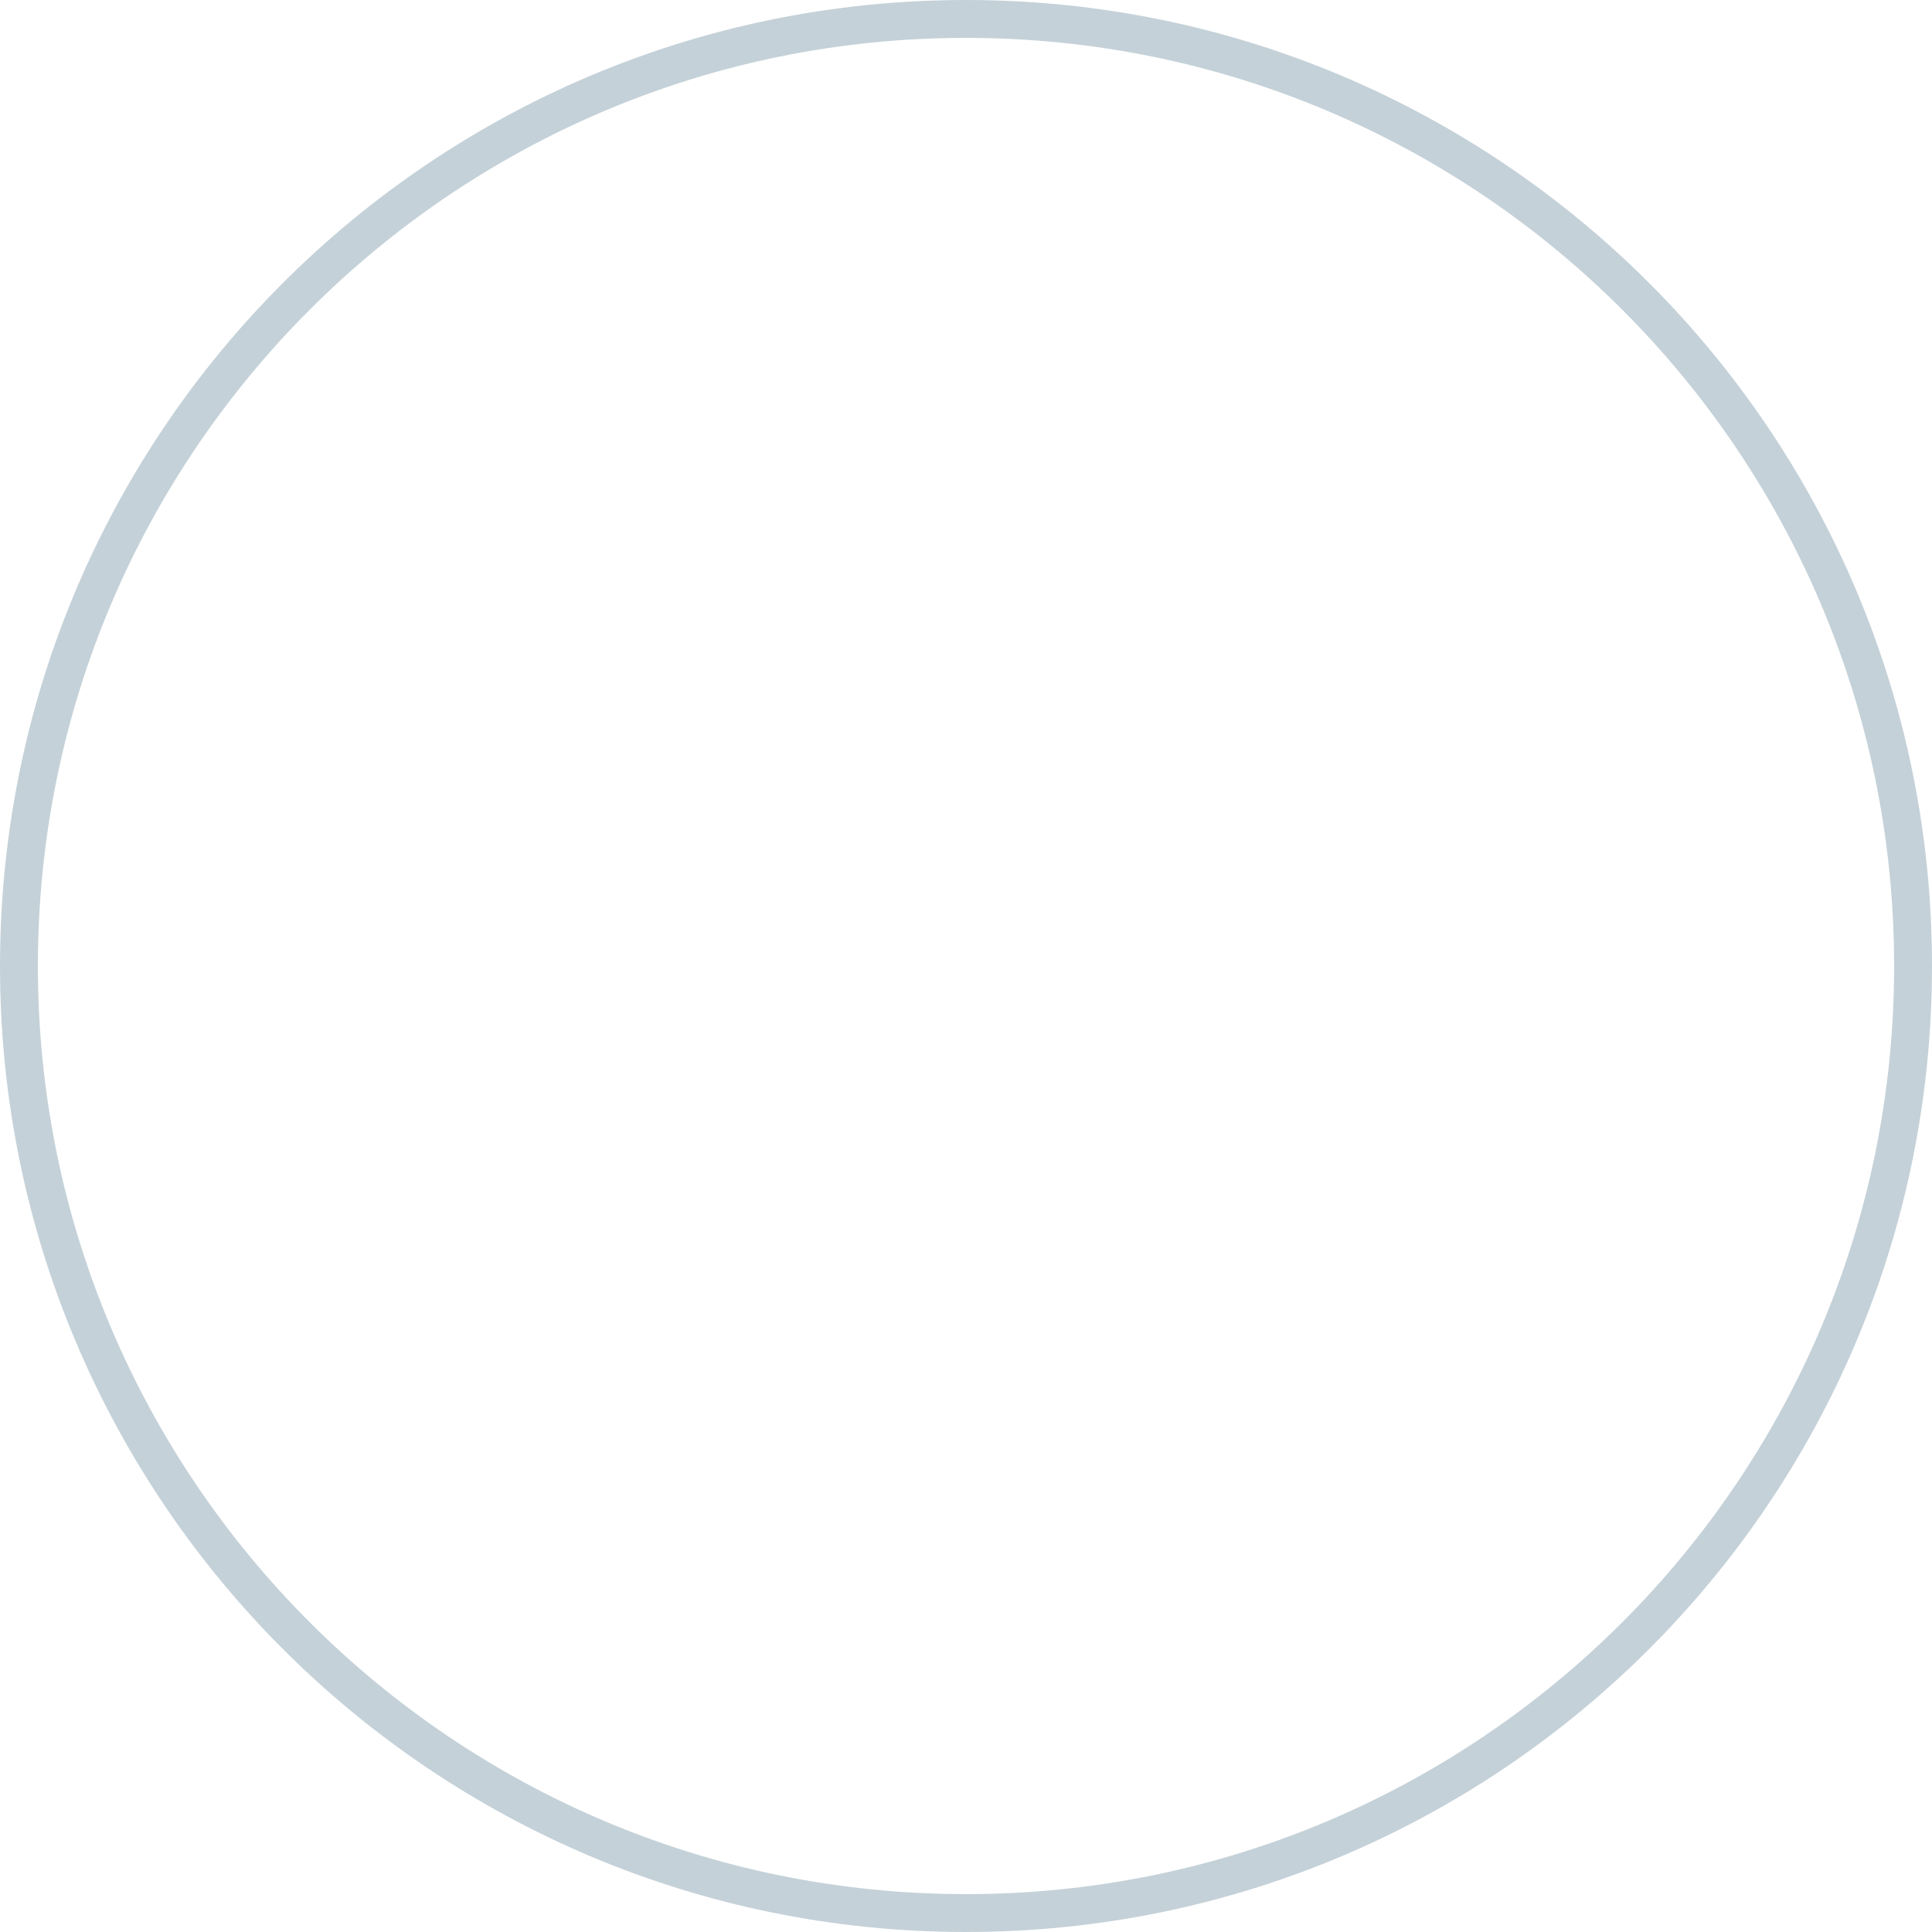
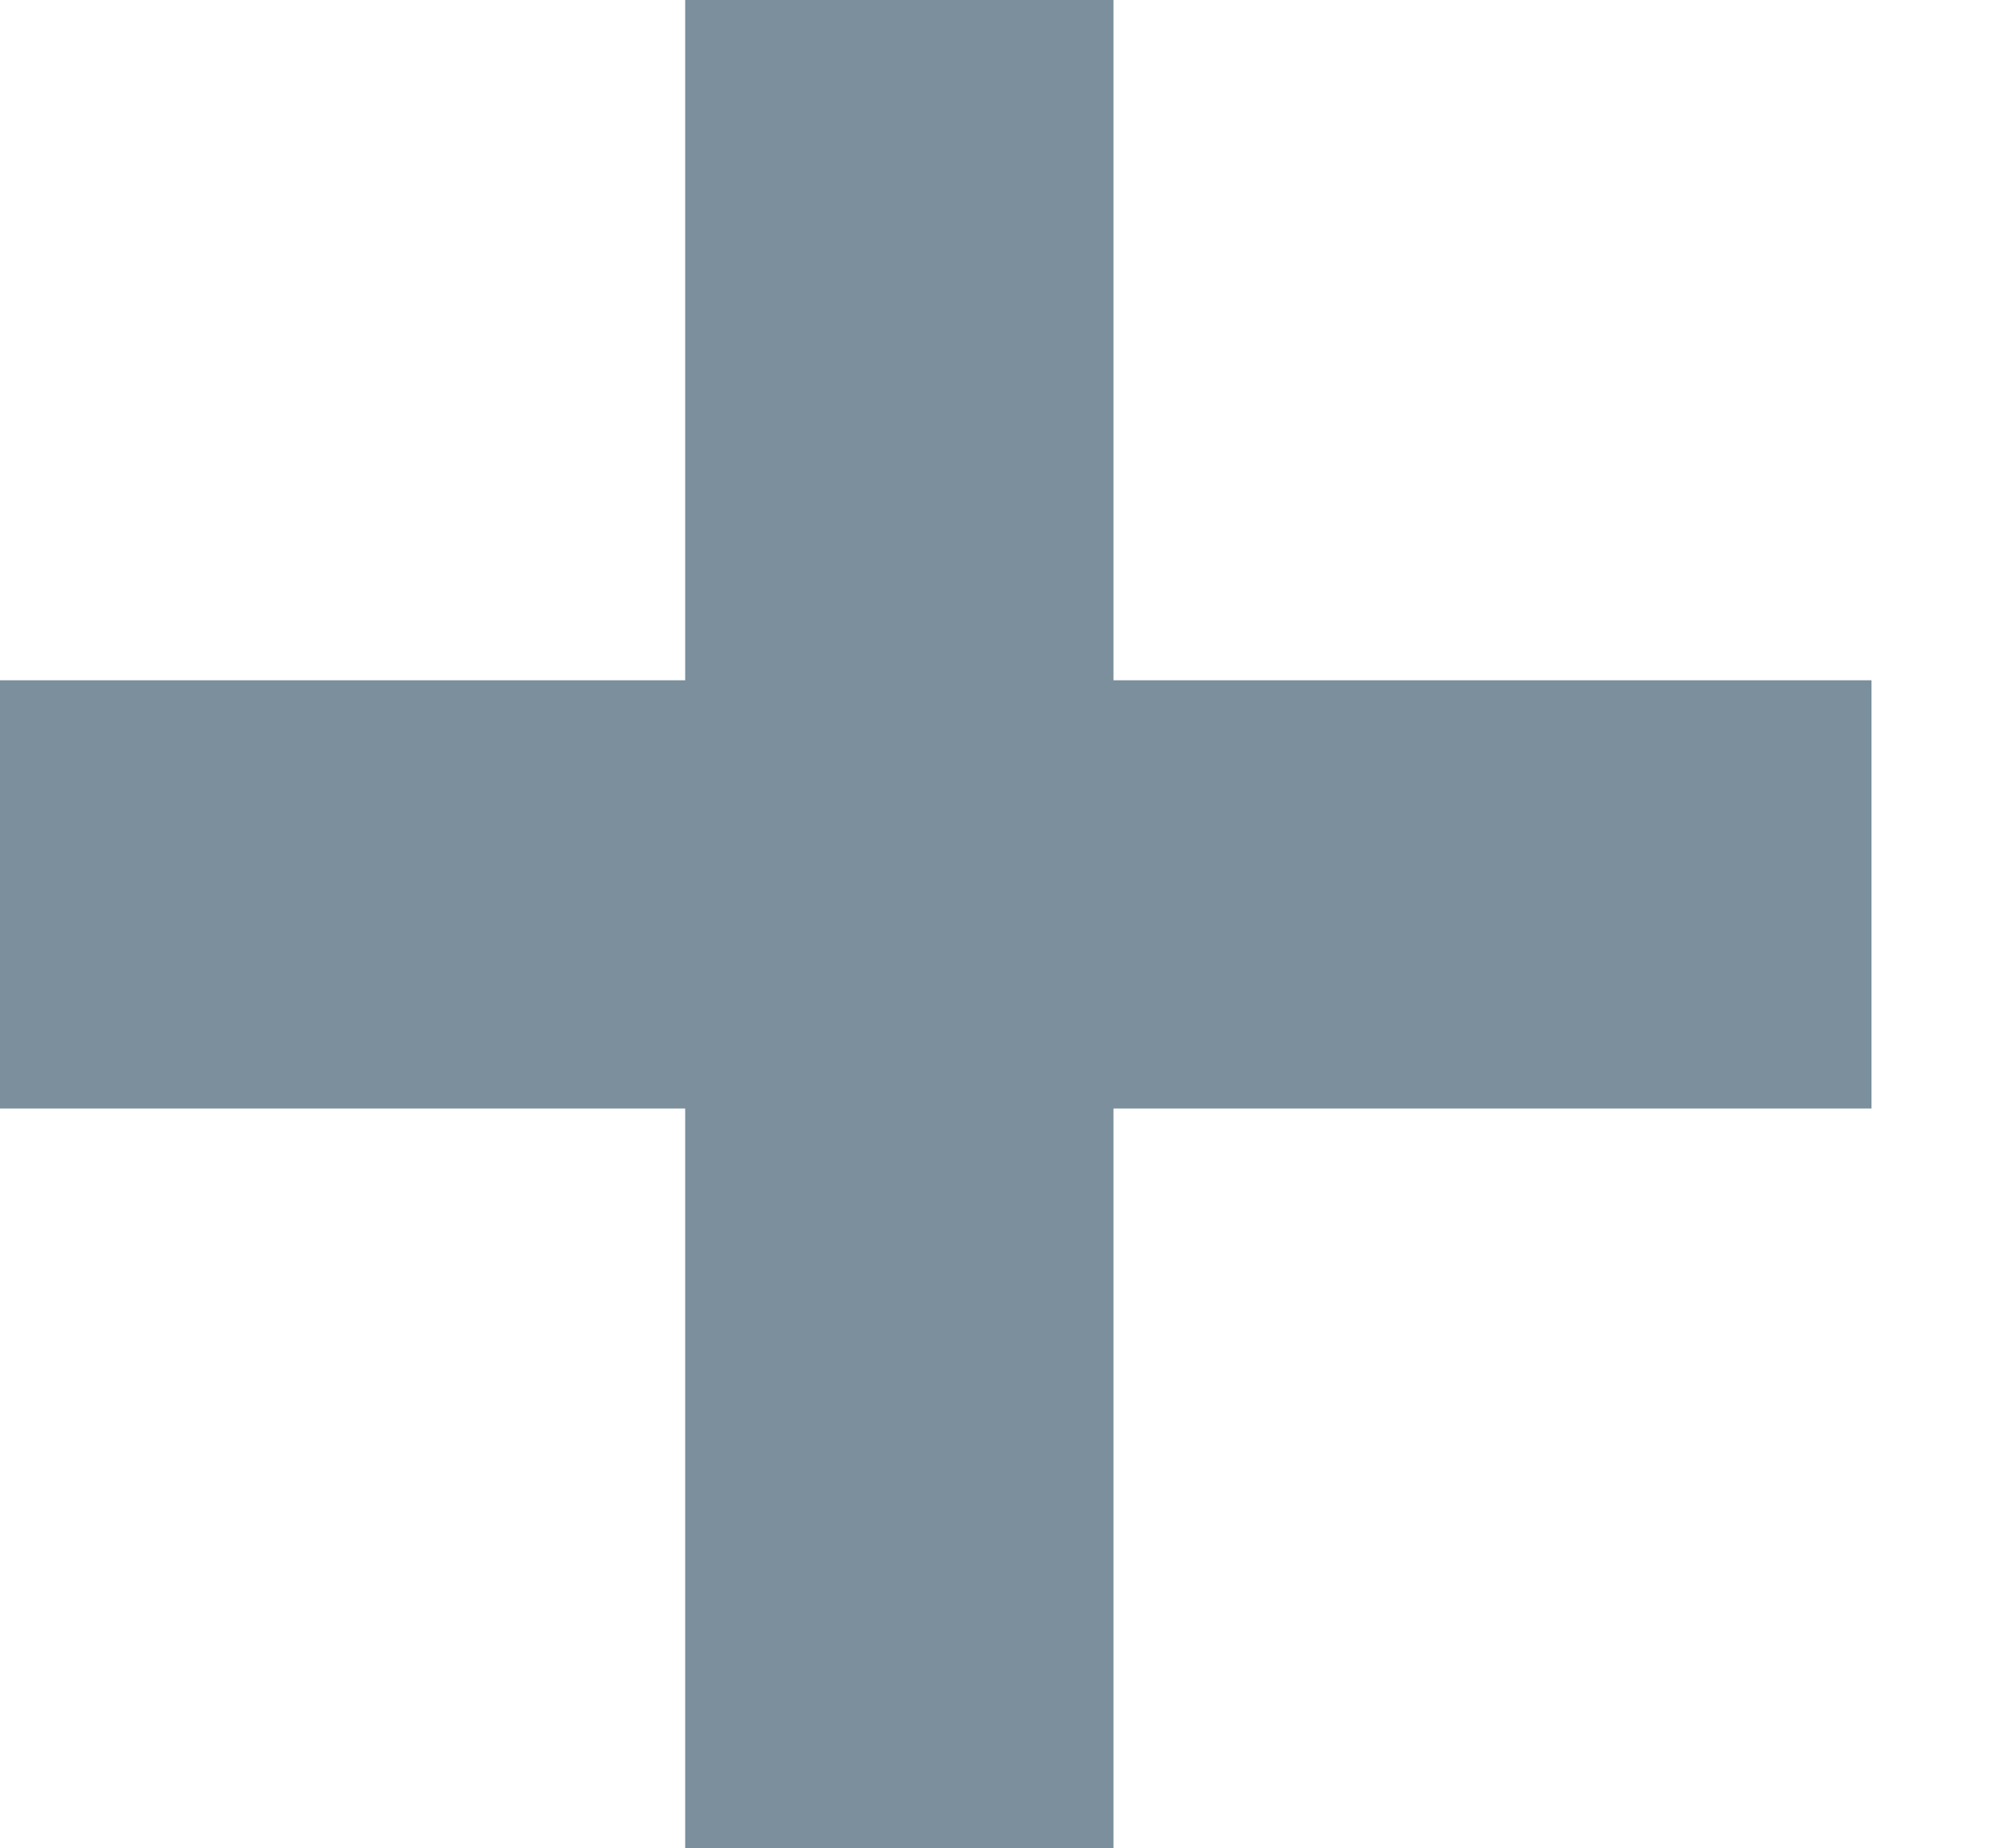
- <svg xmlns="http://www.w3.org/2000/svg" width="51" height="51" viewBox="0 0 51 51">
+ <svg xmlns="http://www.w3.org/2000/svg" id="menu" width="13" height="12" viewBox="0 0 13 12">
  <defs>
    <style>
      .cls-1 {
-         fill: none;
-         stroke: #8aa3b2;
-         stroke-width: 1px;
-         opacity: 0.5;
+         font-size: 26px;
+         fill: #7b8f9c;
+         font-family: Montserrat;
+         font-weight: 700;
      }
    </style>
  </defs>
-   <circle id="Эллипс_2_копия_21" data-name="Эллипс 2 копия 21" class="cls-1" cx="25.5" cy="25.5" r="25" />
+   <text id="_" data-name="+" class="cls-1" x="-1.582" y="14.981">+</text>
</svg>
